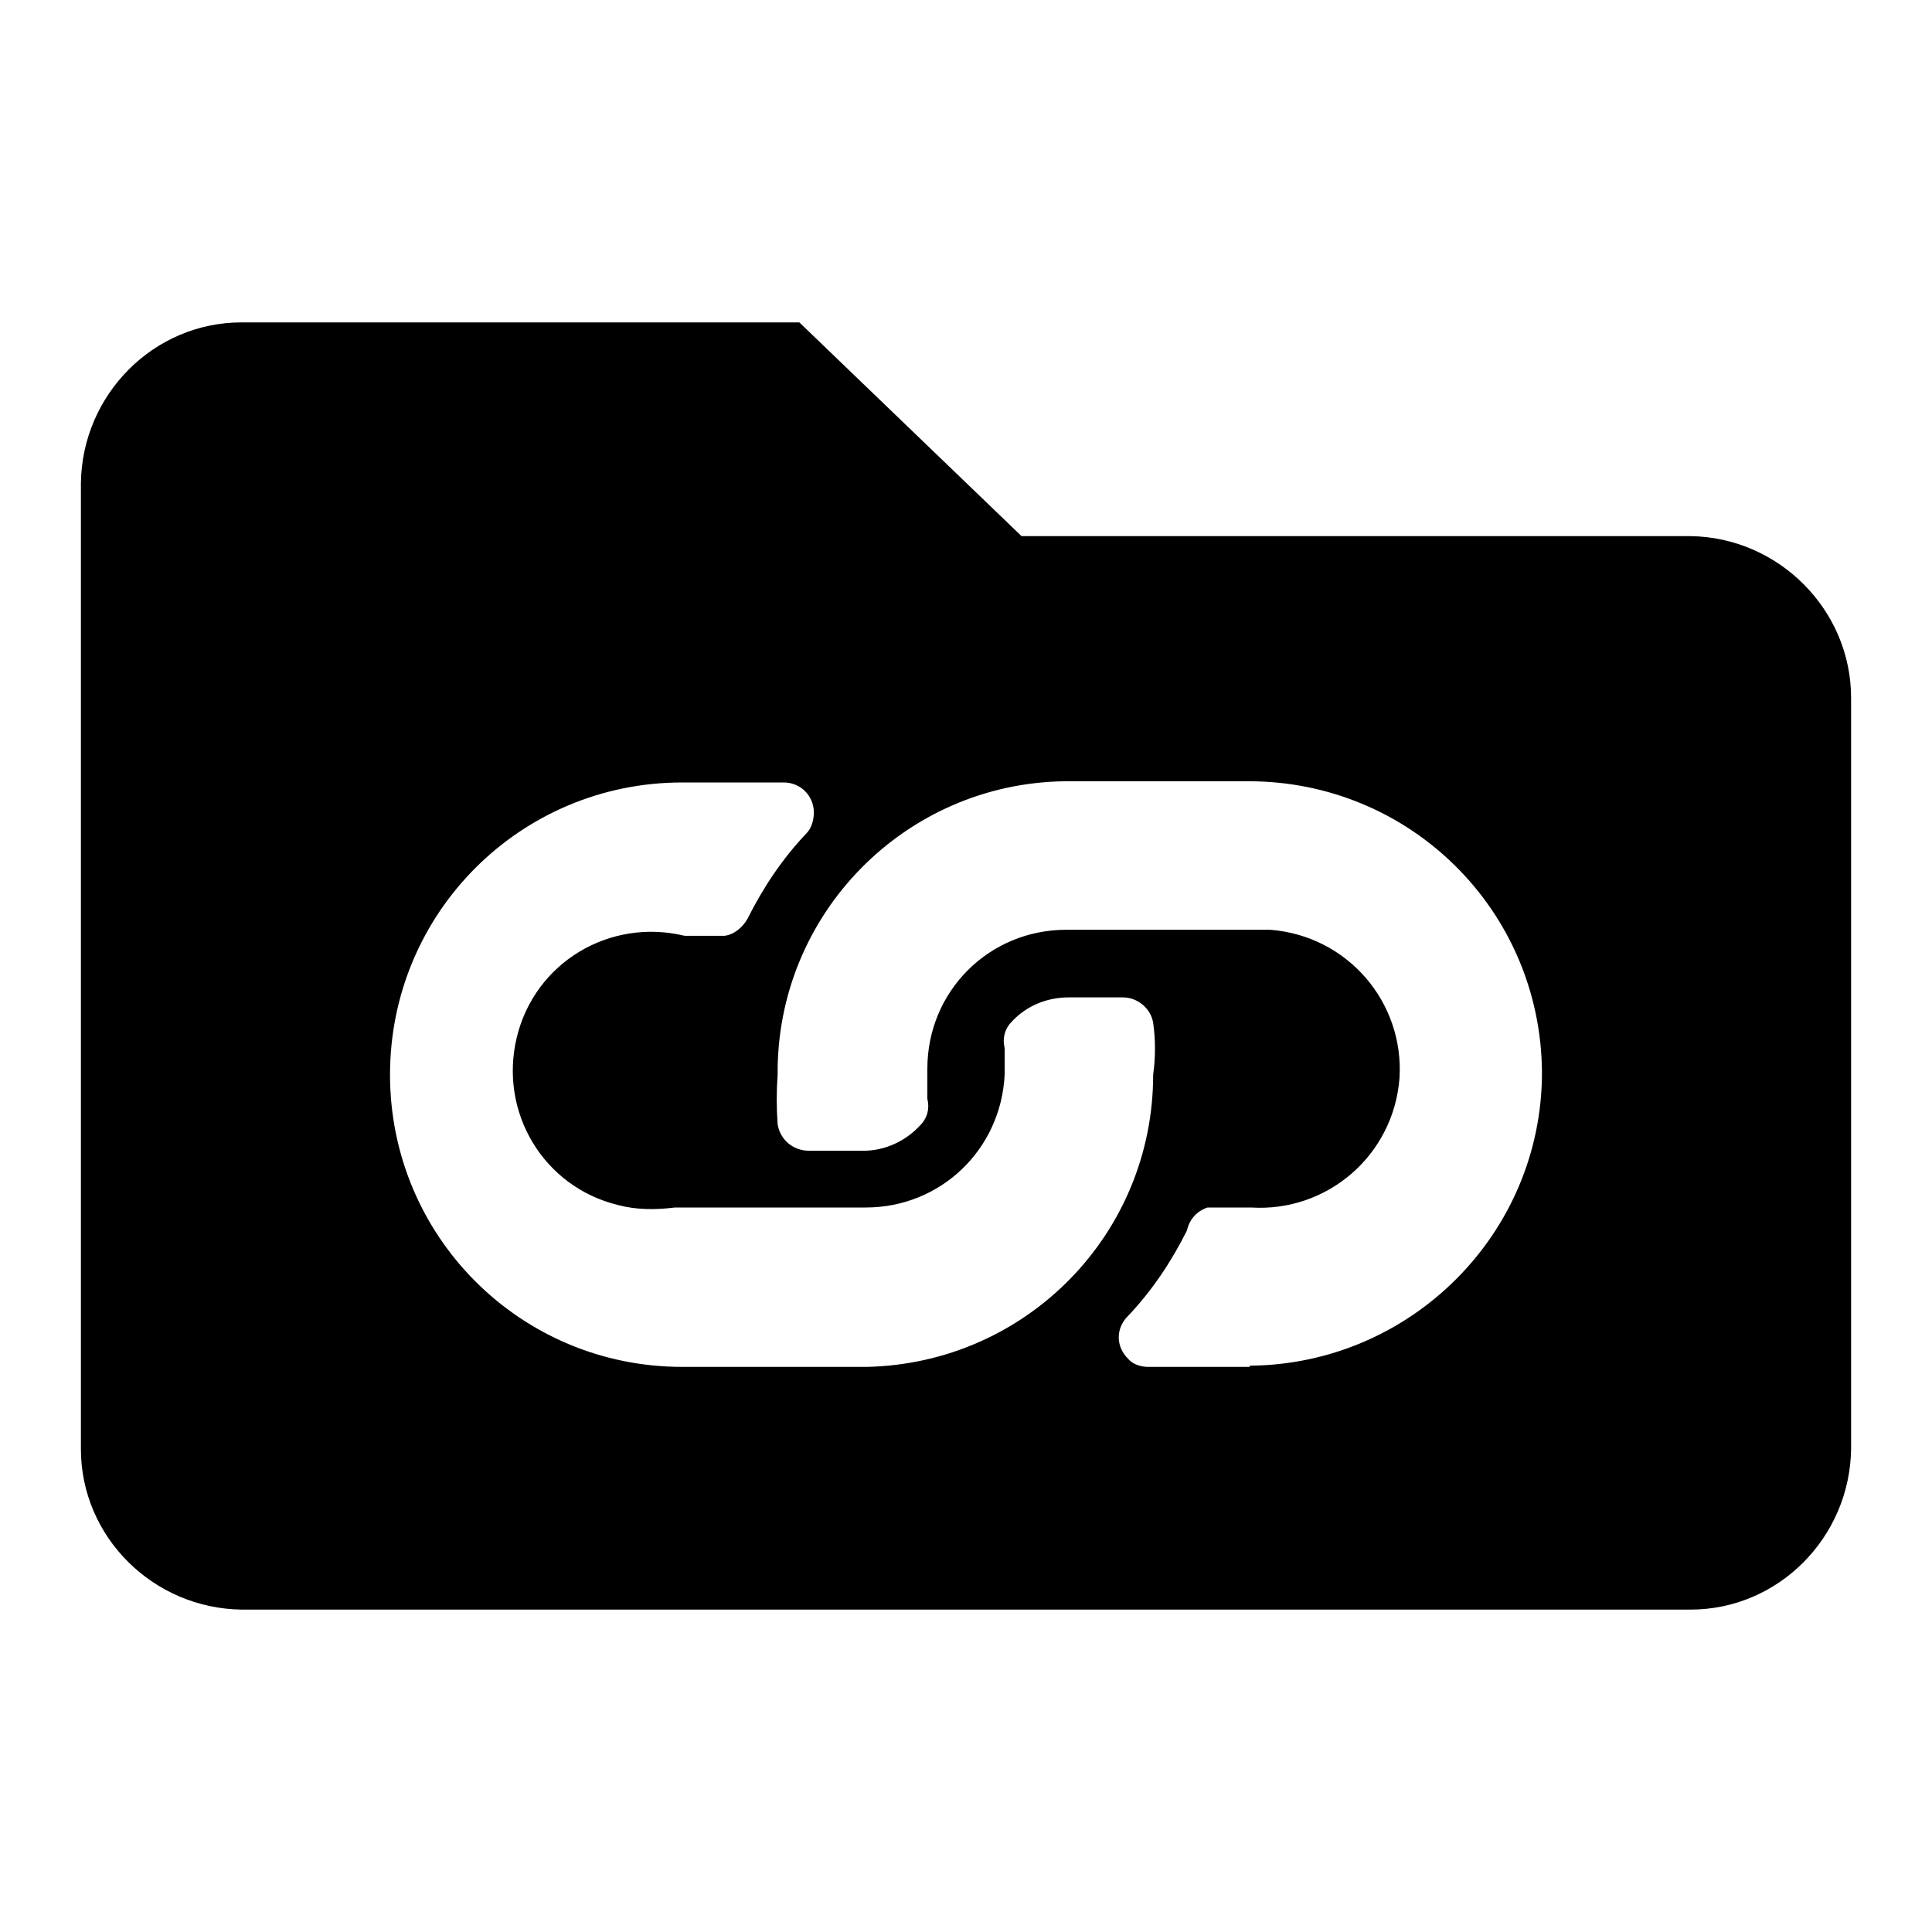
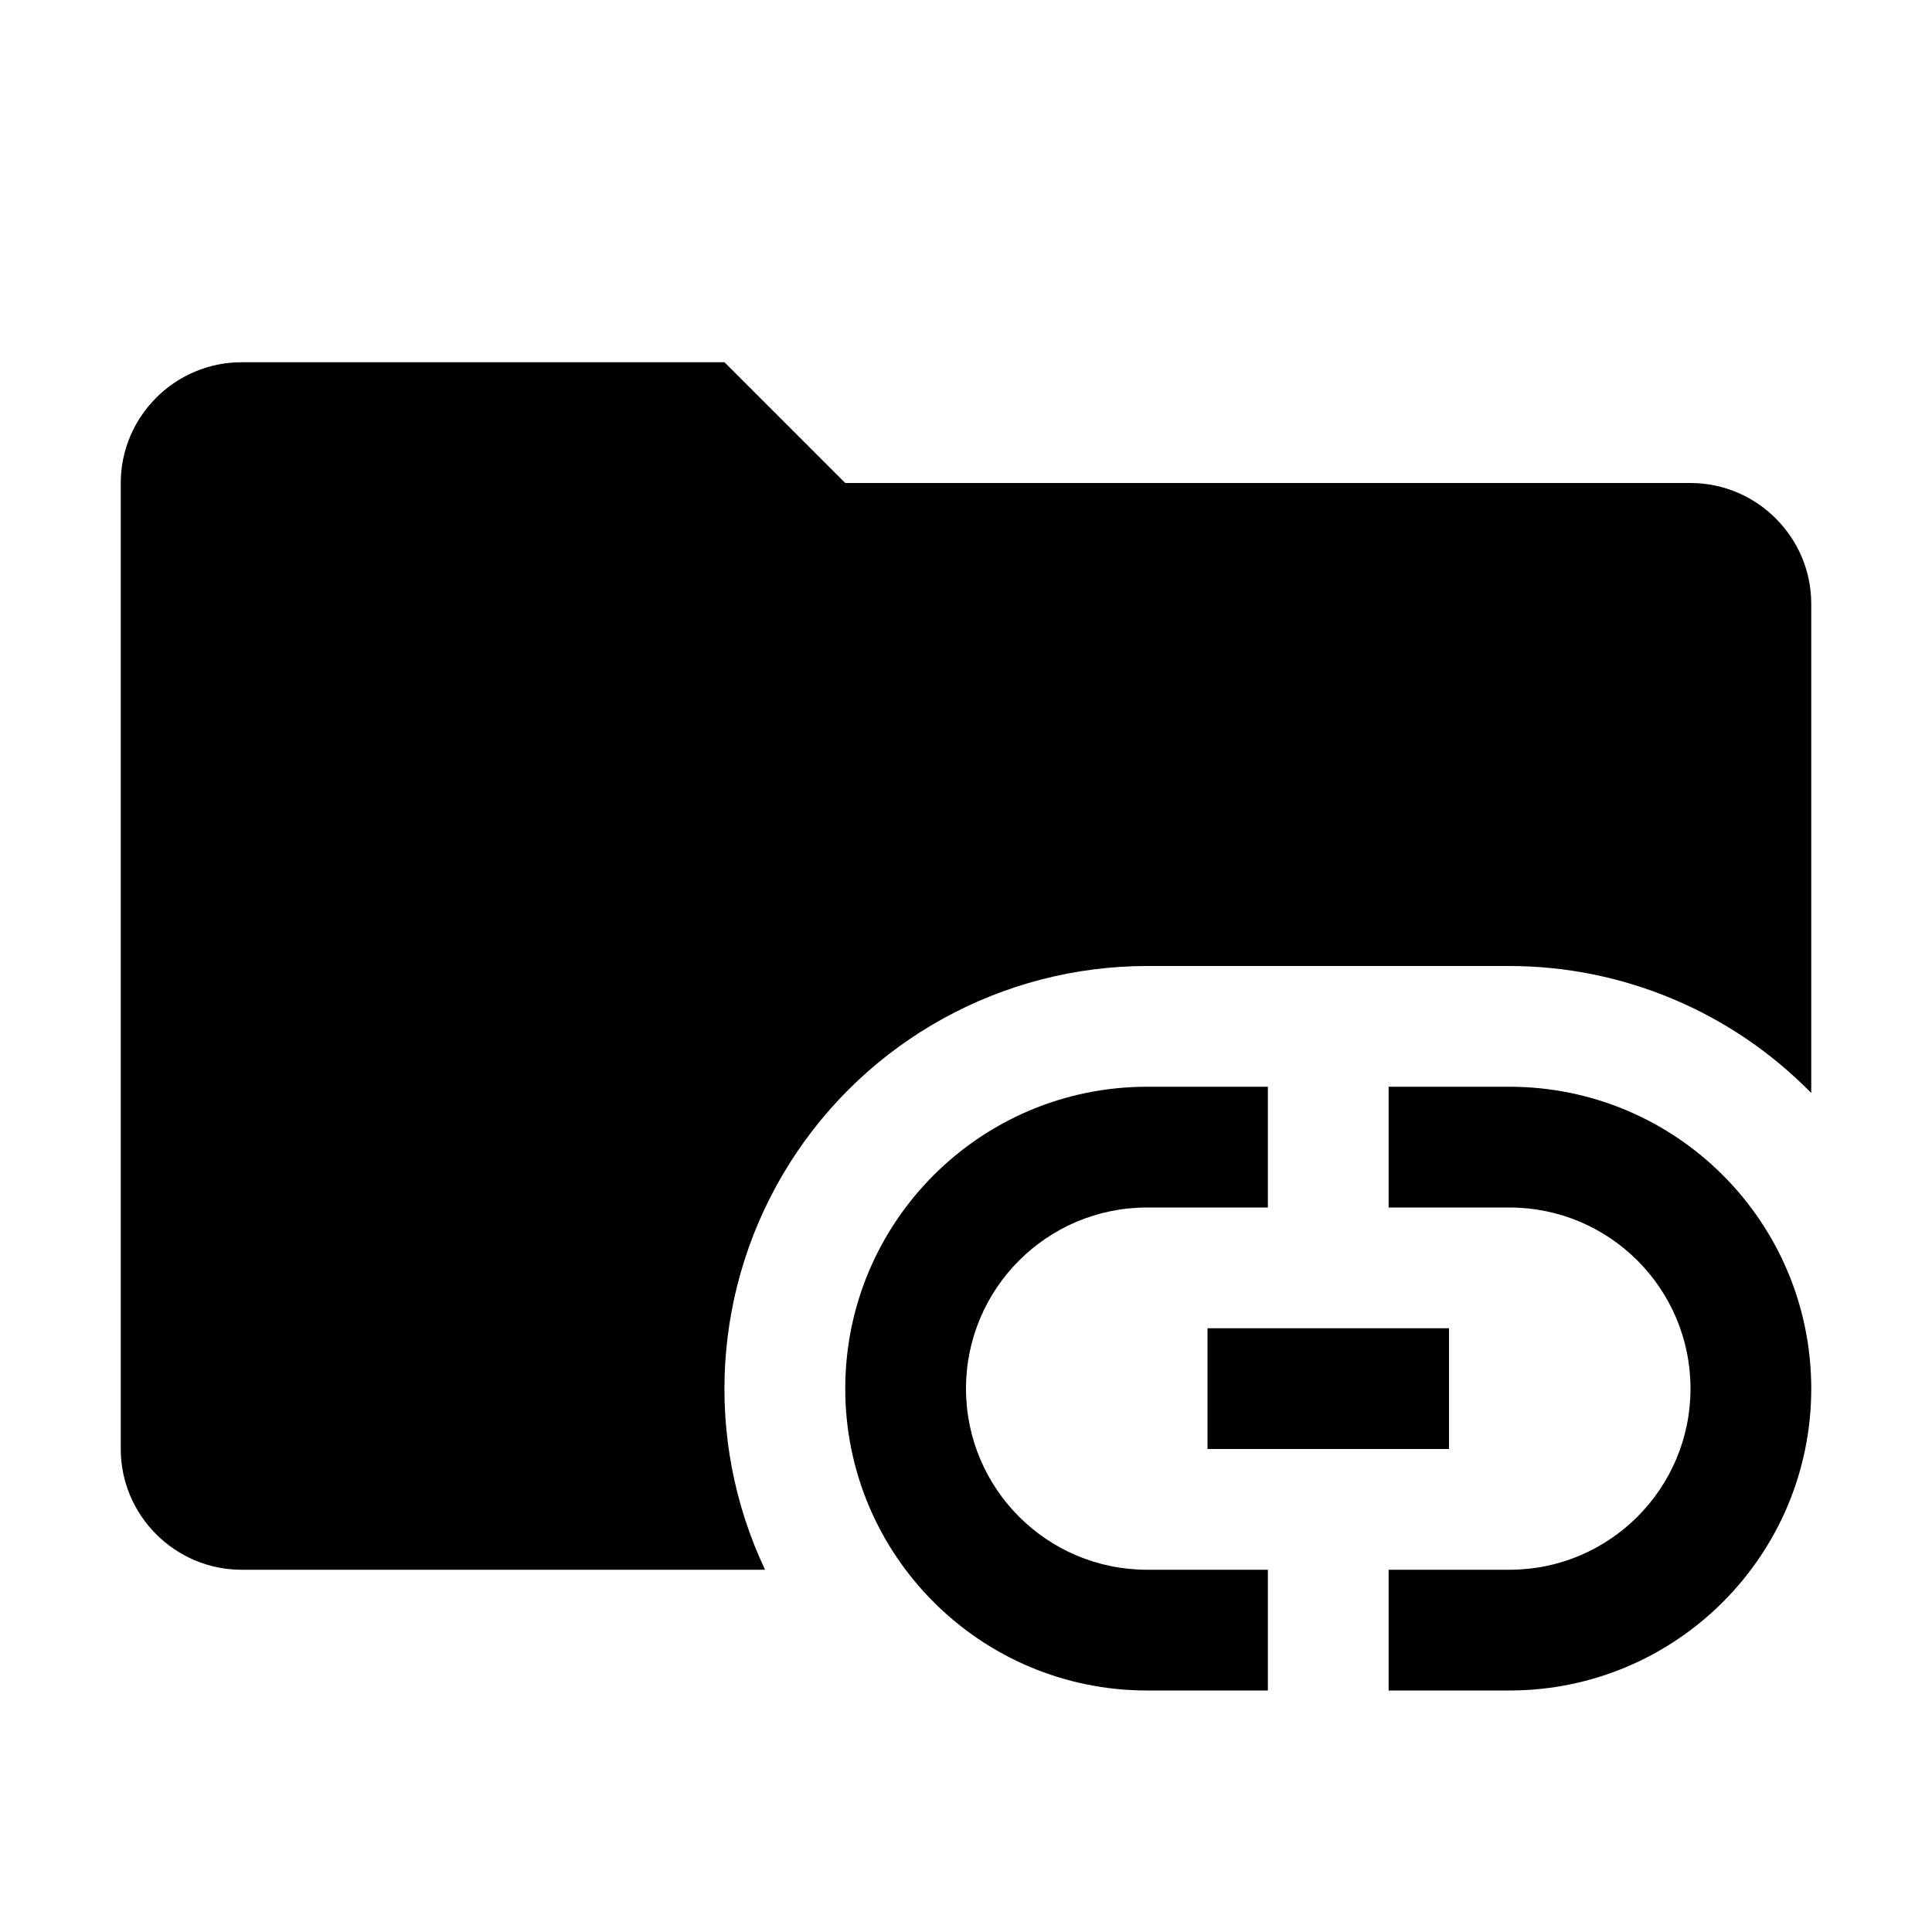
<svg xmlns="http://www.w3.org/2000/svg" fill="none" viewBox="0 0 16 16">
-   <path fill="currentColor" d="M14 4.44H8.46L6.62 2.67H2C1.27 2.67.68 3.27.67 4v8c0 .73.6 1.32 1.33 1.33h12c.73 0 1.32-.6 1.33-1.33V5.78c0-.73-.6-1.33-1.33-1.34m-6.82 6.88H5.65c-1.34 0-2.42-1.08-2.42-2.42s1.08-2.42 2.42-2.42h.84c.14 0 .25.11.25.25 0 .06-.02.13-.06.17-.2.21-.36.45-.49.71-.04.07-.11.13-.19.14h-.33c-.62-.15-1.24.22-1.39.84s.22 1.24.84 1.39c.15.04.31.04.47.02h1.58c.62 0 1.12-.48 1.15-1.1v-.22c-.02-.08 0-.16.06-.22.12-.13.29-.2.47-.2h.45c.12 0 .23.09.25.21.02.14.02.29 0 .43 0 1.32-1.05 2.39-2.37 2.42m3.17 0h-.84c-.06 0-.13-.02-.17-.07-.1-.1-.1-.25 0-.35.2-.21.36-.45.49-.71.02-.09.08-.16.17-.19h.36c.63.04 1.18-.43 1.23-1.07.04-.63-.43-1.18-1.07-1.23H8.83c-.64 0-1.15.51-1.15 1.15v.25c.02.08 0 .16-.06.22-.12.13-.29.21-.47.21H6.7c-.13 0-.24-.09-.26-.22-.01-.14-.01-.27 0-.41a2.41 2.41 0 0 1 2.38-2.43h1.52c1.34 0 2.42 1.07 2.43 2.41 0 1.34-1.09 2.42-2.42 2.43z" />
+   <path fill="currentColor" d="M7 4h7c.55 0 1 .45 1 1v4.052A3.5 3.5 0 0 0 12.498 8H9.502a3.502 3.502 0 0 0-3.166 5H2c-.55 0-1-.45-1-1V4c0-.55.45-1 1-1h4z" />
+   <path fill="currentColor" d="M10.5 10h-1a1.5 1.5 0 0 0 0 3h1v1h-1a2.5 2.5 0 0 1 0-5h1zm2-1a2.5 2.5 0 0 1 0 5h-1v-1h1a1.5 1.5 0 0 0 0-3h-1V9z" />
+   <path fill="currentColor" d="M10 11h2v1h-2z" />
</svg>
